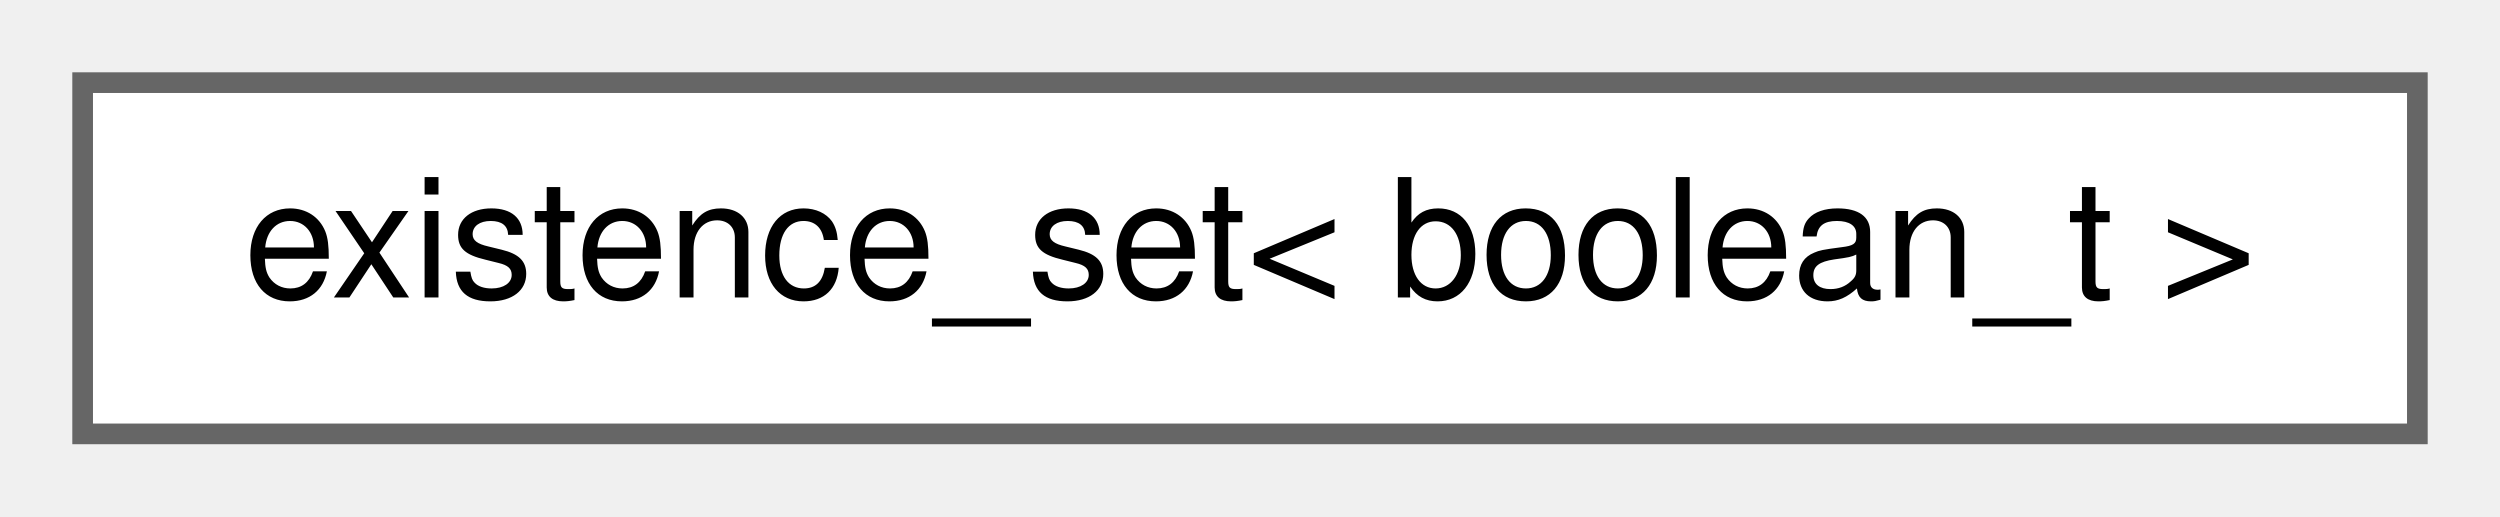
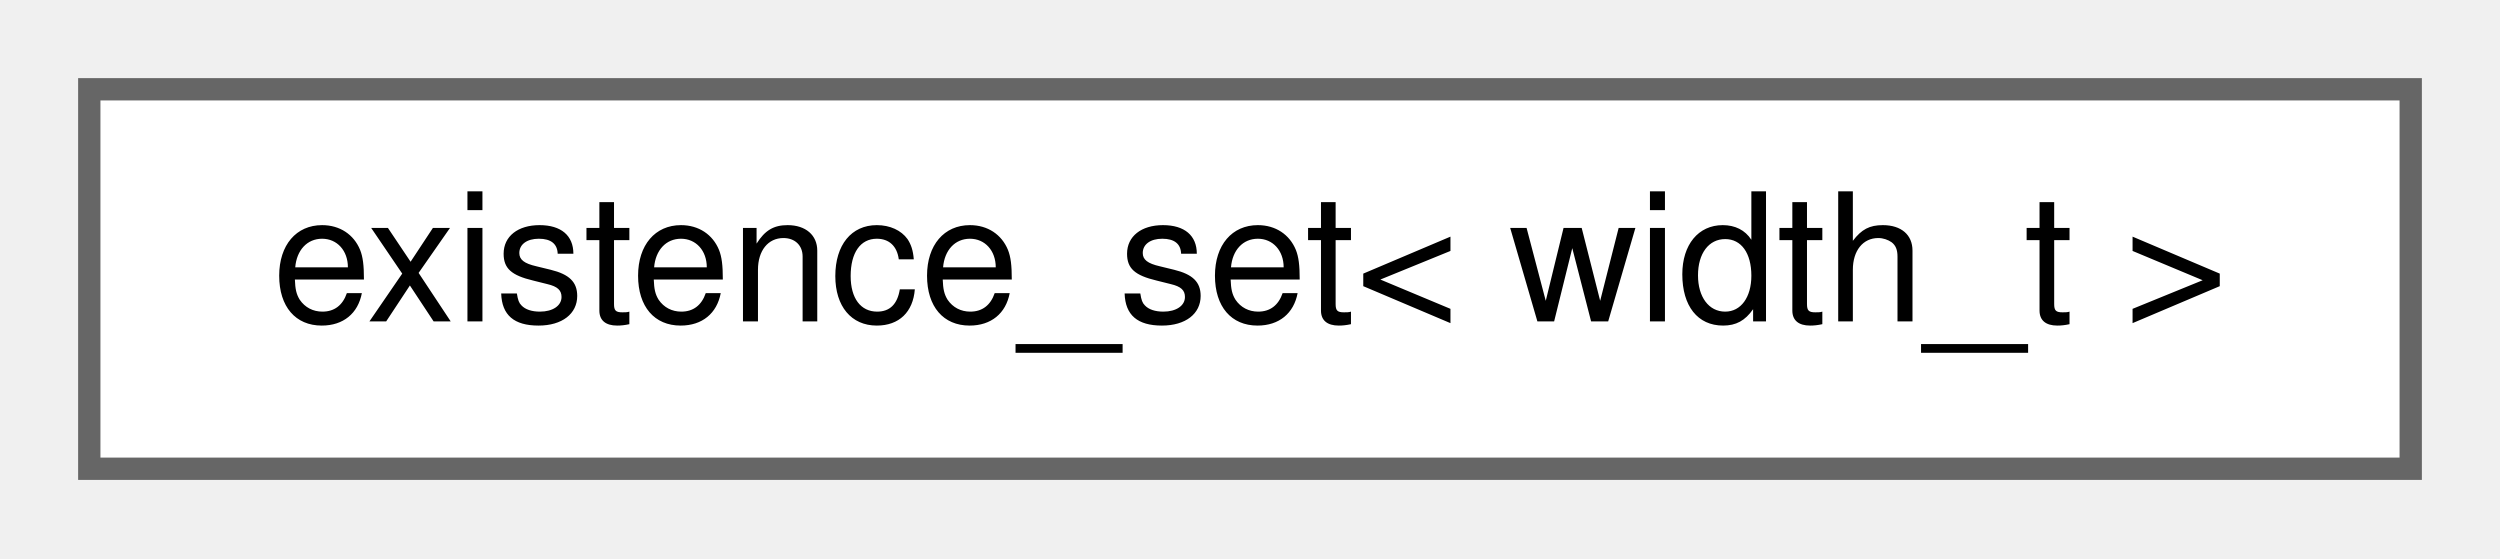
- <svg xmlns="http://www.w3.org/2000/svg" xmlns:xlink="http://www.w3.org/1999/xlink" width="121pt" height="25pt" viewBox="0.00 0.00 121.00 25.00">
+ <svg xmlns="http://www.w3.org/2000/svg" xmlns:xlink="http://www.w3.org/1999/xlink" width="112pt" height="25pt" viewBox="0.00 0.00 112.00 25.00">
  <g id="graph0" class="graph" transform="scale(1 1) rotate(0) translate(4 21)">
    <g id="Node000000" class="node">
      <g id="a_Node000000">
        <a xlink:href="d6/db9/classchdr_1_1existence__set.html" target="_top" xlink:title="Represents a container for tracking the existence of elements.">
-           <polygon fill="white" stroke="#666666" points="113,-17 0,-17 0,0 113,0 113,-17" />
-           <text text-anchor="middle" x="56.5" y="-6.6" font-family="Helvetica,sans-Serif" font-size="8.00">existence_set&lt; boolean_t &gt;</text>
+           <polygon fill="white" stroke="#666666" points="104,-17 0,-17 0,0 104,0 104,-17" />
+           <text text-anchor="middle" x="52" y="-6.6" font-family="Helvetica,sans-Serif" font-size="8.00">existence_set&lt; width_t &gt;</text>
        </a>
      </g>
    </g>
  </g>
</svg>
